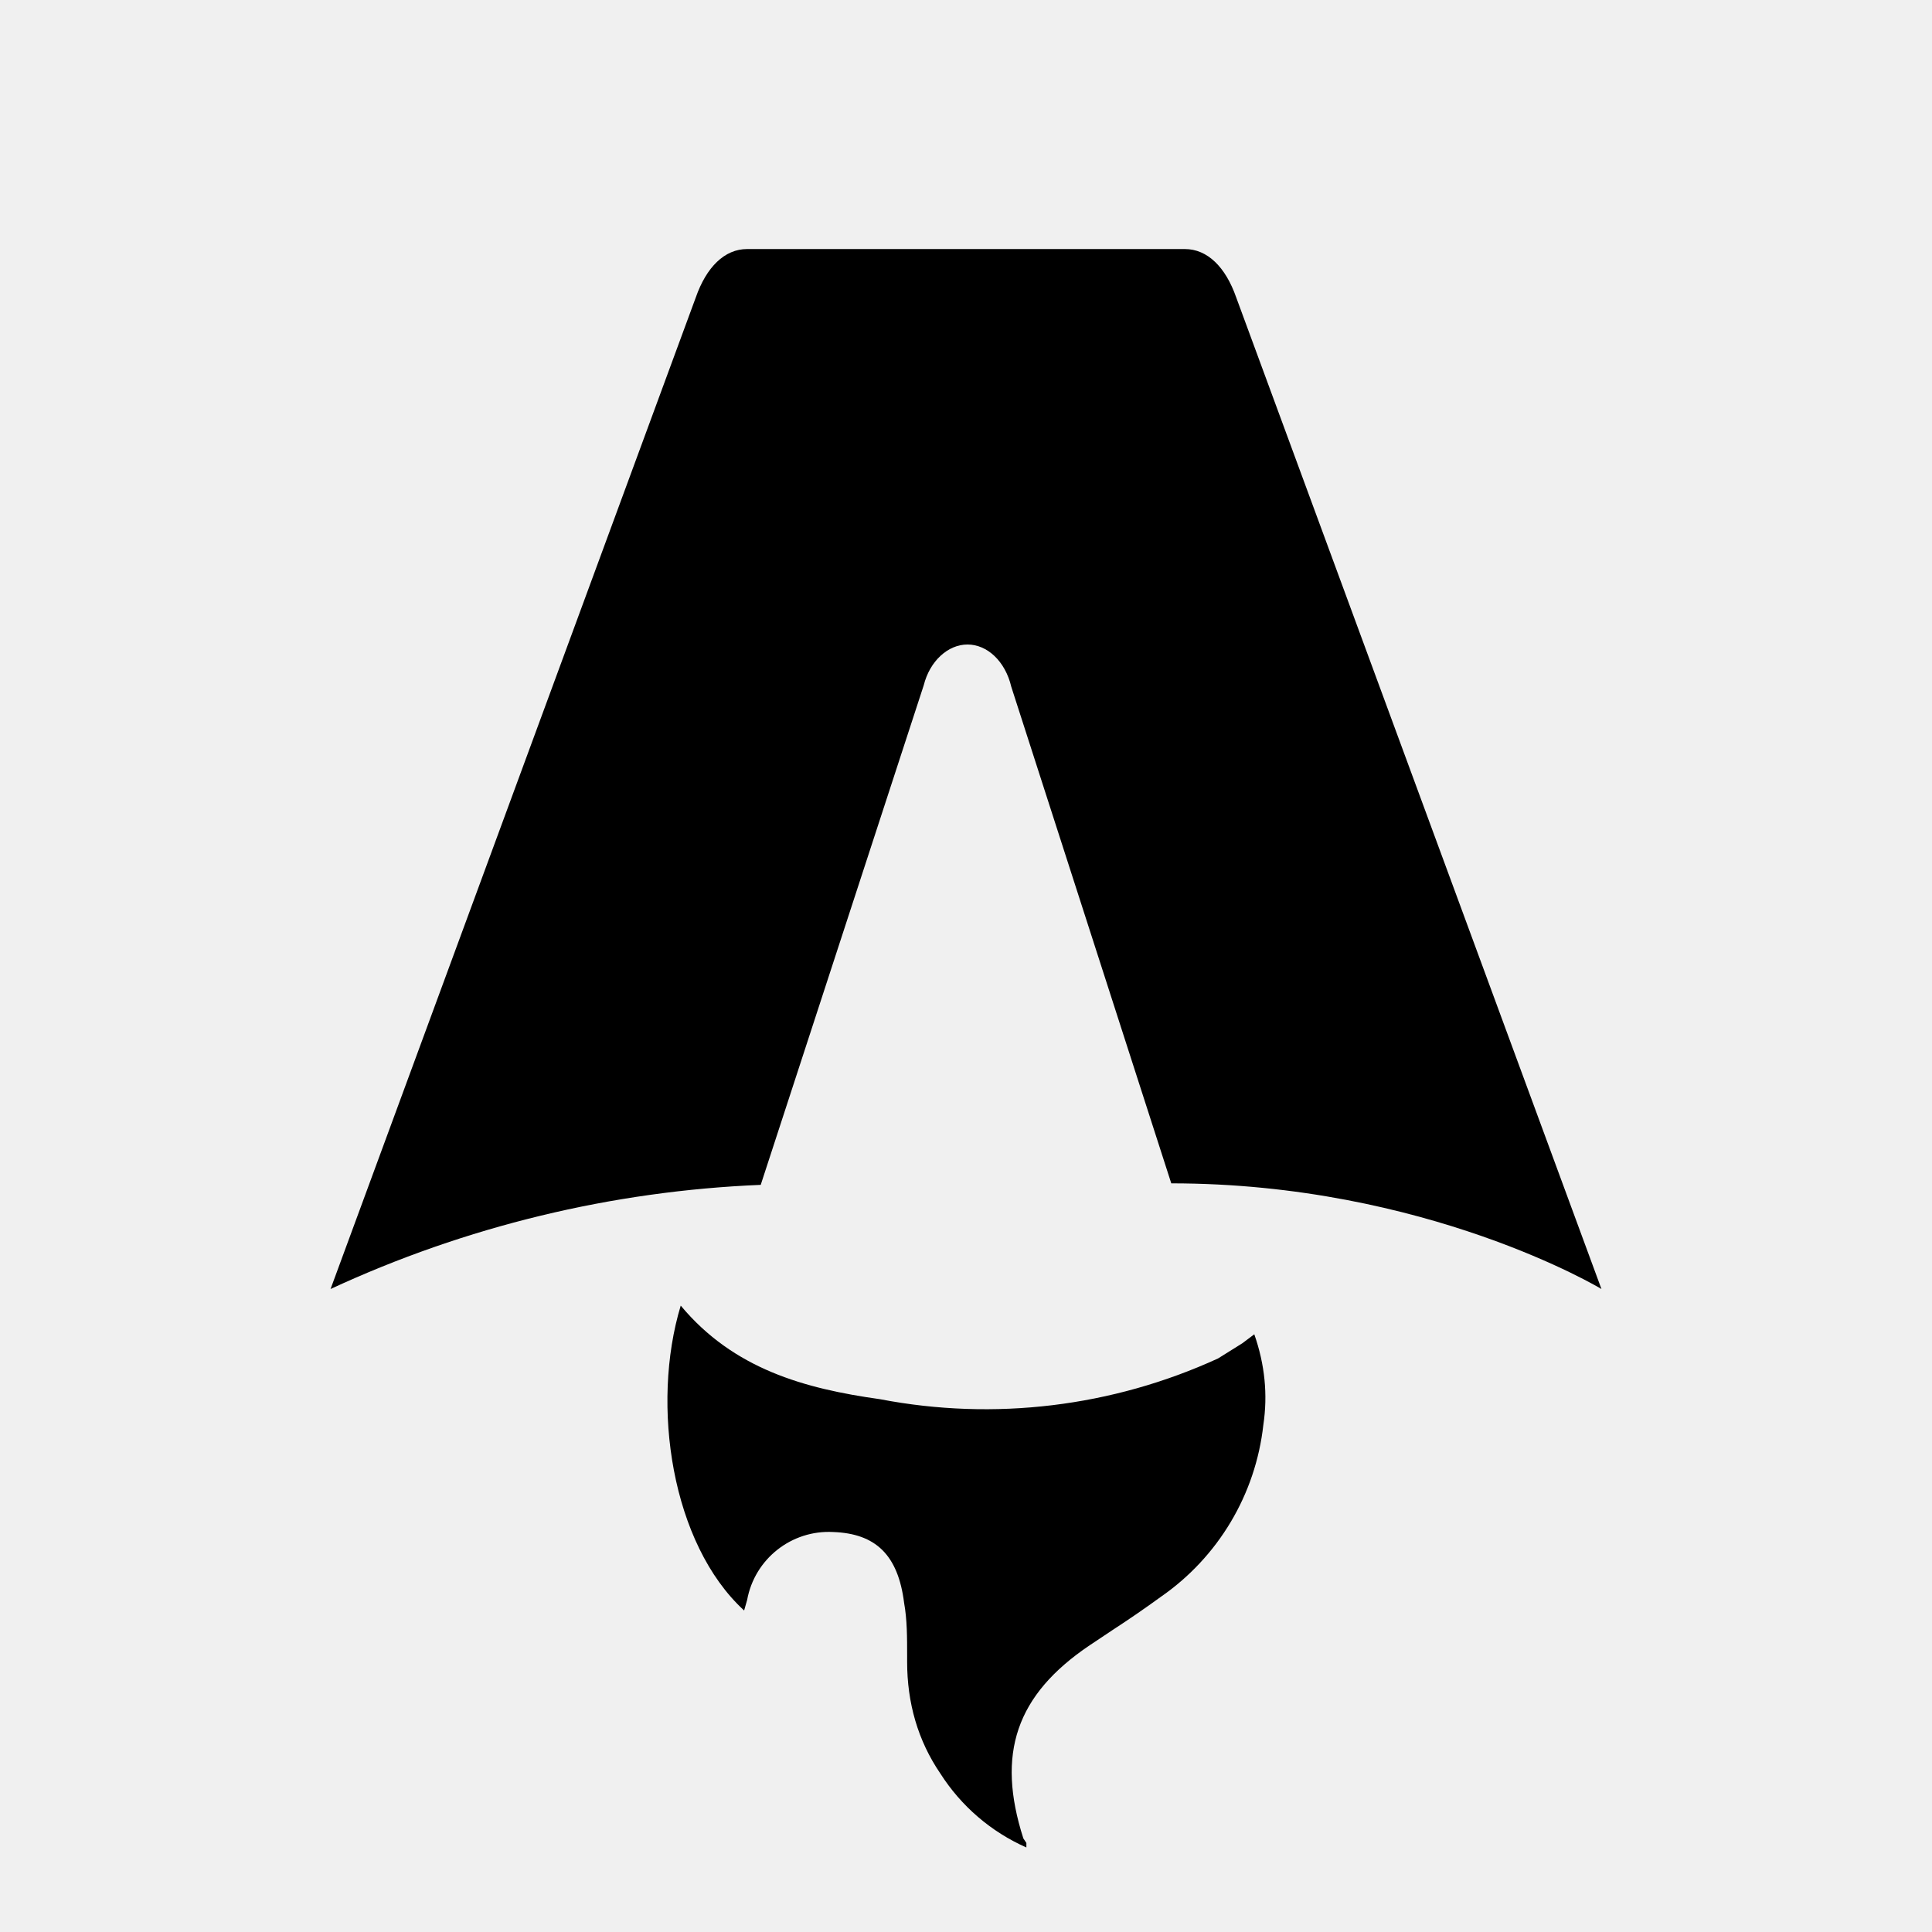
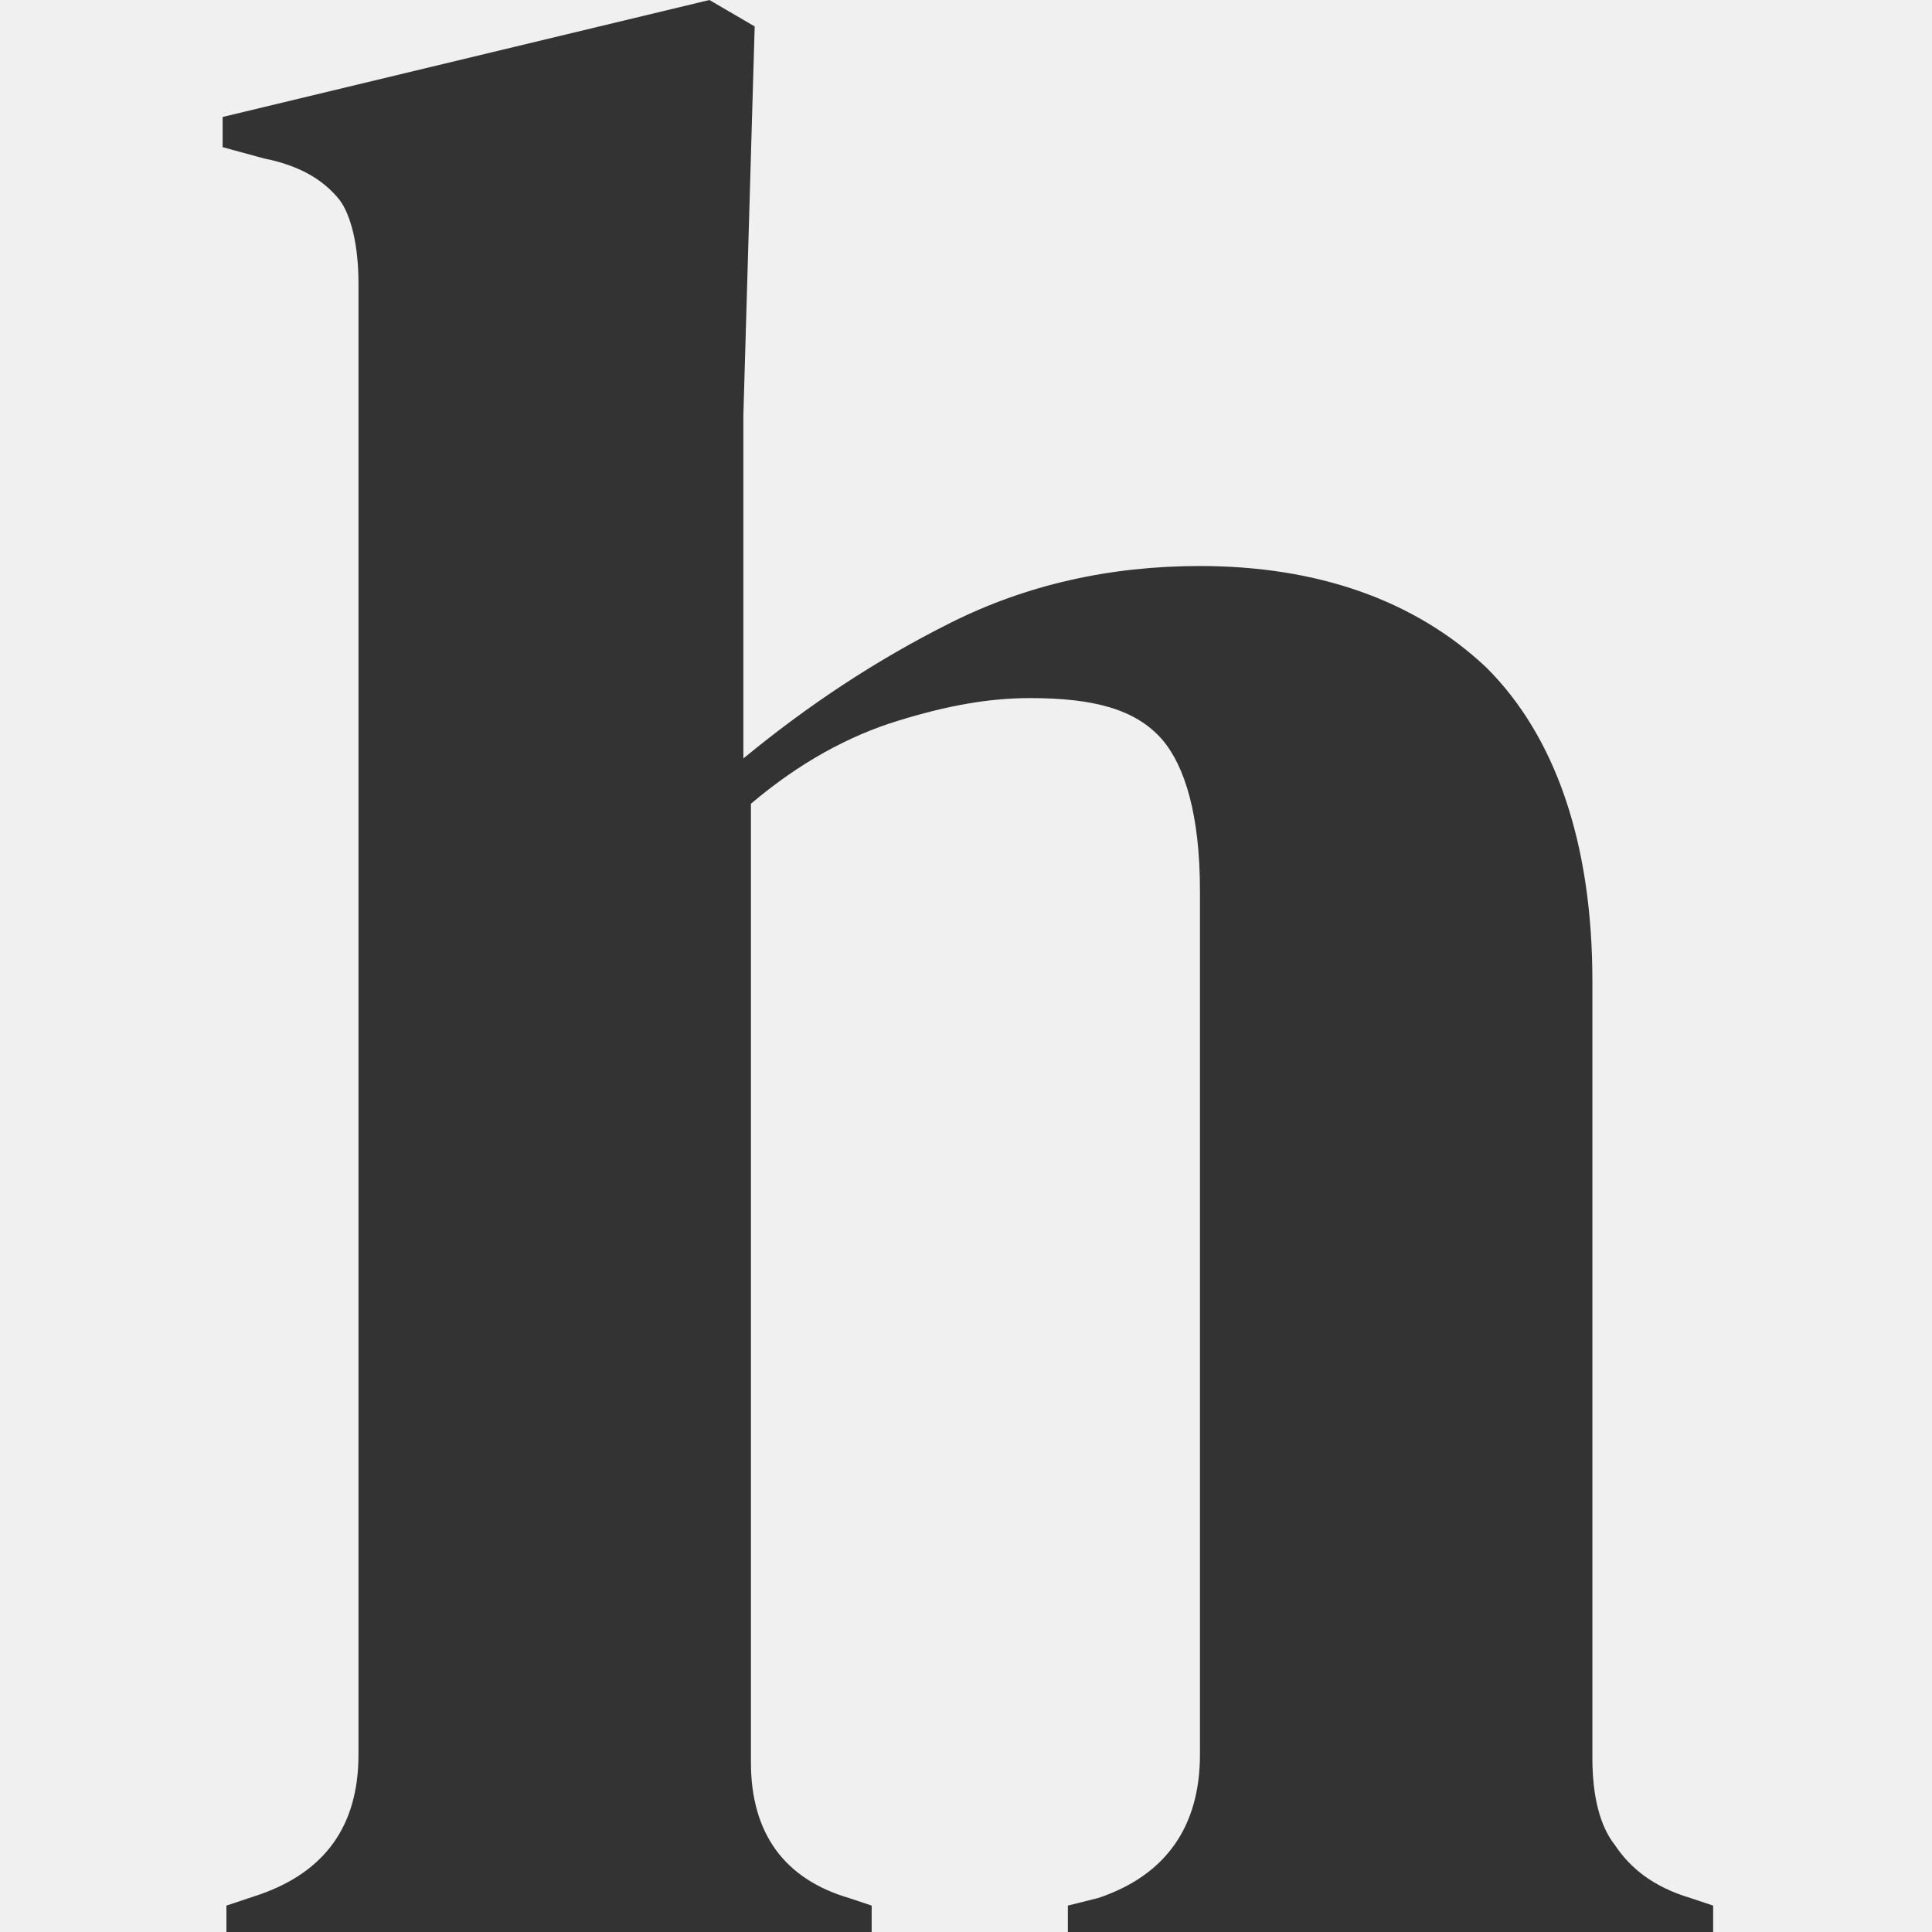
- <svg xmlns="http://www.w3.org/2000/svg" fill="none" viewBox="0 0 128 128">
-   <path d="M50.4 78.5a75.1 75.1 0 0 0-28.5 6.9l24.2-65.7c.7-2 1.9-3.2 3.4-3.2h29c1.5 0 2.7 1.2 3.4 3.2l24.2 65.7s-11.6-7-28.5-7L67 45.5c-.4-1.7-1.6-2.8-2.9-2.8-1.3 0-2.5 1.1-2.9 2.7L50.4 78.5Zm-1.1 28.2Zm-4.2-20.2c-2 6.6-.6 15.8 4.2 20.2a17.5 17.5 0 0 1 .2-.7 5.5 5.5 0 0 1 5.7-4.5c2.8.1 4.3 1.5 4.7 4.7.2 1.1.2 2.3.2 3.5v.4c0 2.7.7 5.2 2.2 7.4a13 13 0 0 0 5.7 4.9v-.3l-.2-.3c-1.8-5.6-.5-9.5 4.4-12.8l1.5-1a73 73 0 0 0 3.2-2.2 16 16 0 0 0 6.8-11.4c.3-2 .1-4-.6-6l-.8.6-1.6 1a37 37 0 0 1-22.4 2.7c-5-.7-9.7-2-13.2-6.2Z" />
-   <style>
-         path { fill: #000; }
-         @media (prefers-color-scheme: dark) {
-             path { fill: #FFF; }
-         }
-     </style>
+ <svg xmlns="http://www.w3.org/2000/svg" viewBox="0 0 512 512">
+   <g fill="none" fill-rule="evenodd">
+     <path d="M0 0h512v512H0z" />
+     <path fill="#333" fill-rule="nonzero" d="M60 512v-7l9-3c17-6 26-18 26-37V75c0-10-2-18-5-22-4-5-10-9-20-11l-11-3v-8L188 0l12 7-3 103v91c17-14 35-26 55-36s42-15 66-15c31 0 57 9 76 27 18 18 28 46 28 83v206c0 10 2 18 6 23 4 6 10 11 20 14l6 2v7H283v-7l8-2c18-6 27-19 27-38V236c0-20-4-33-10-40-7-8-18-11-35-11-11 0-22 2-35 6s-26 11-39 22v254c0 19 9 31 26 36l6 2v7H60Z" />
+   </g>
</svg>
